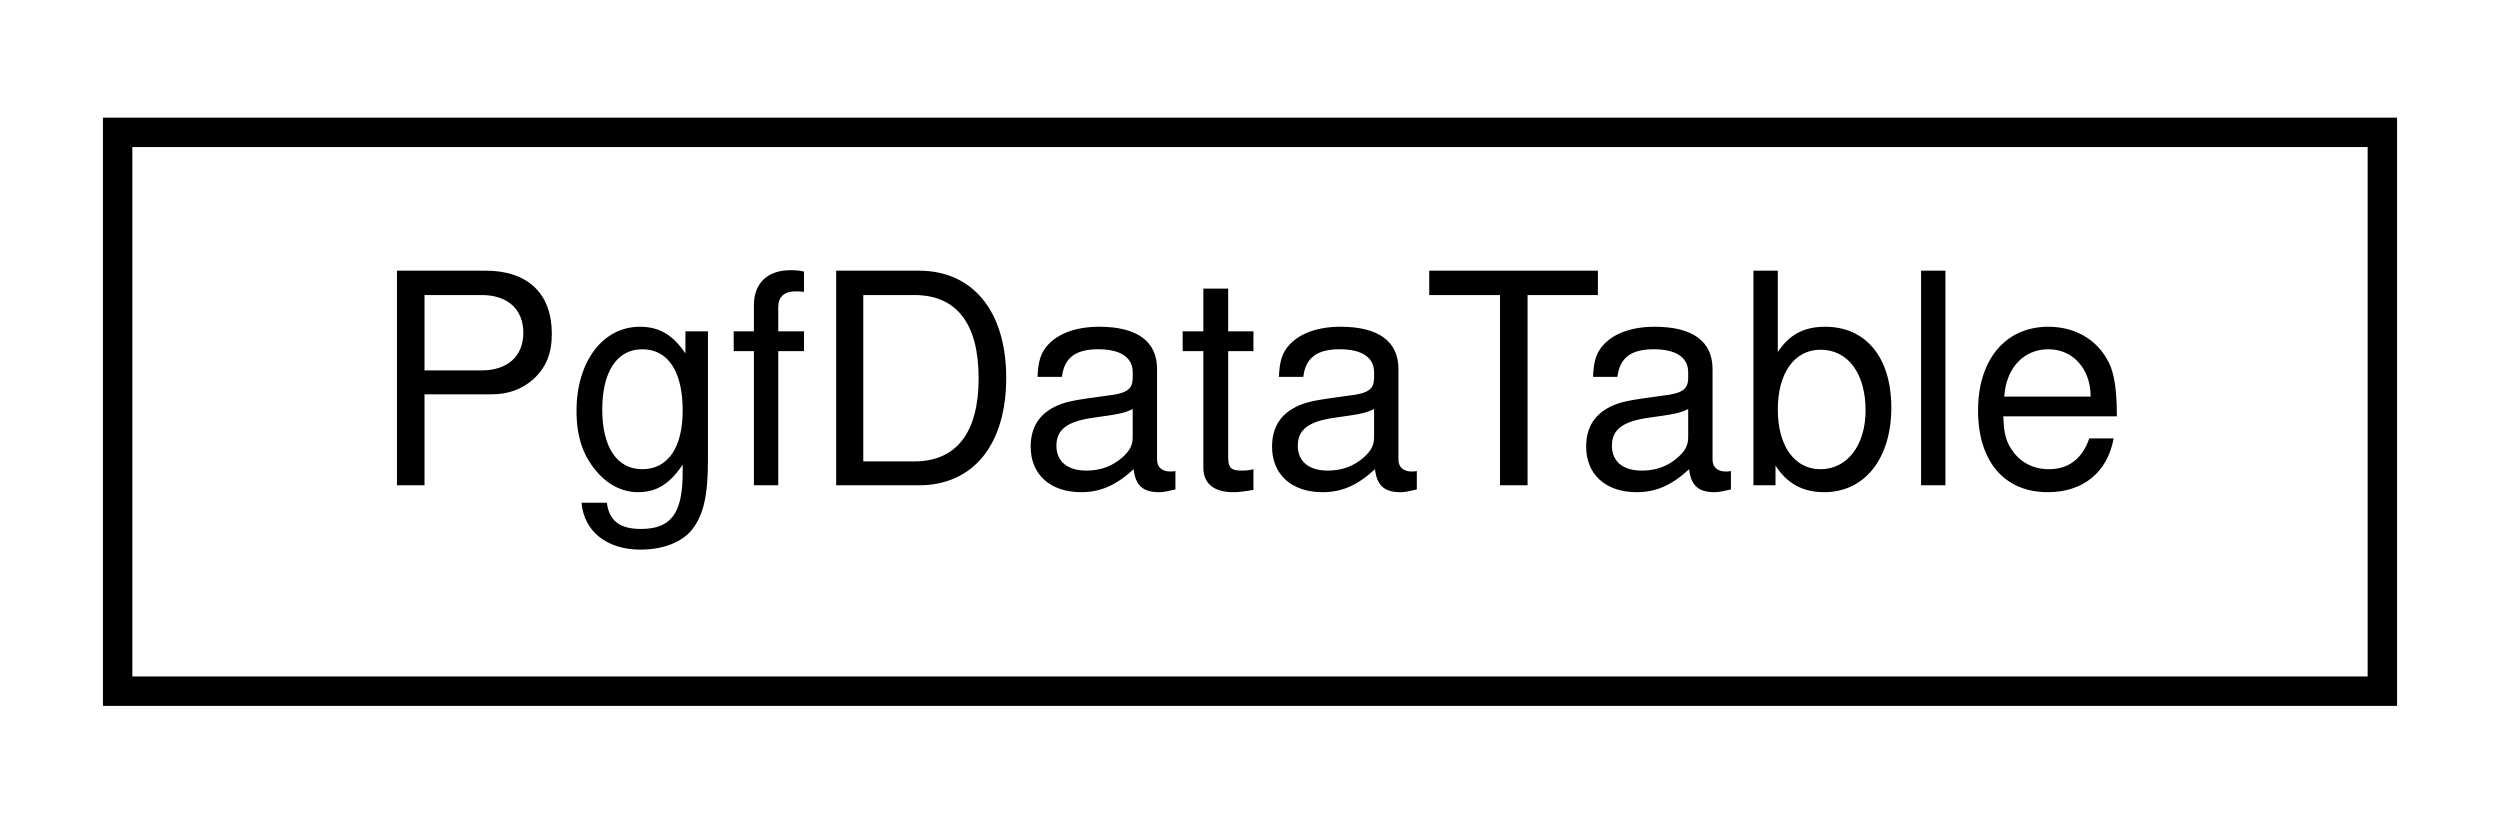
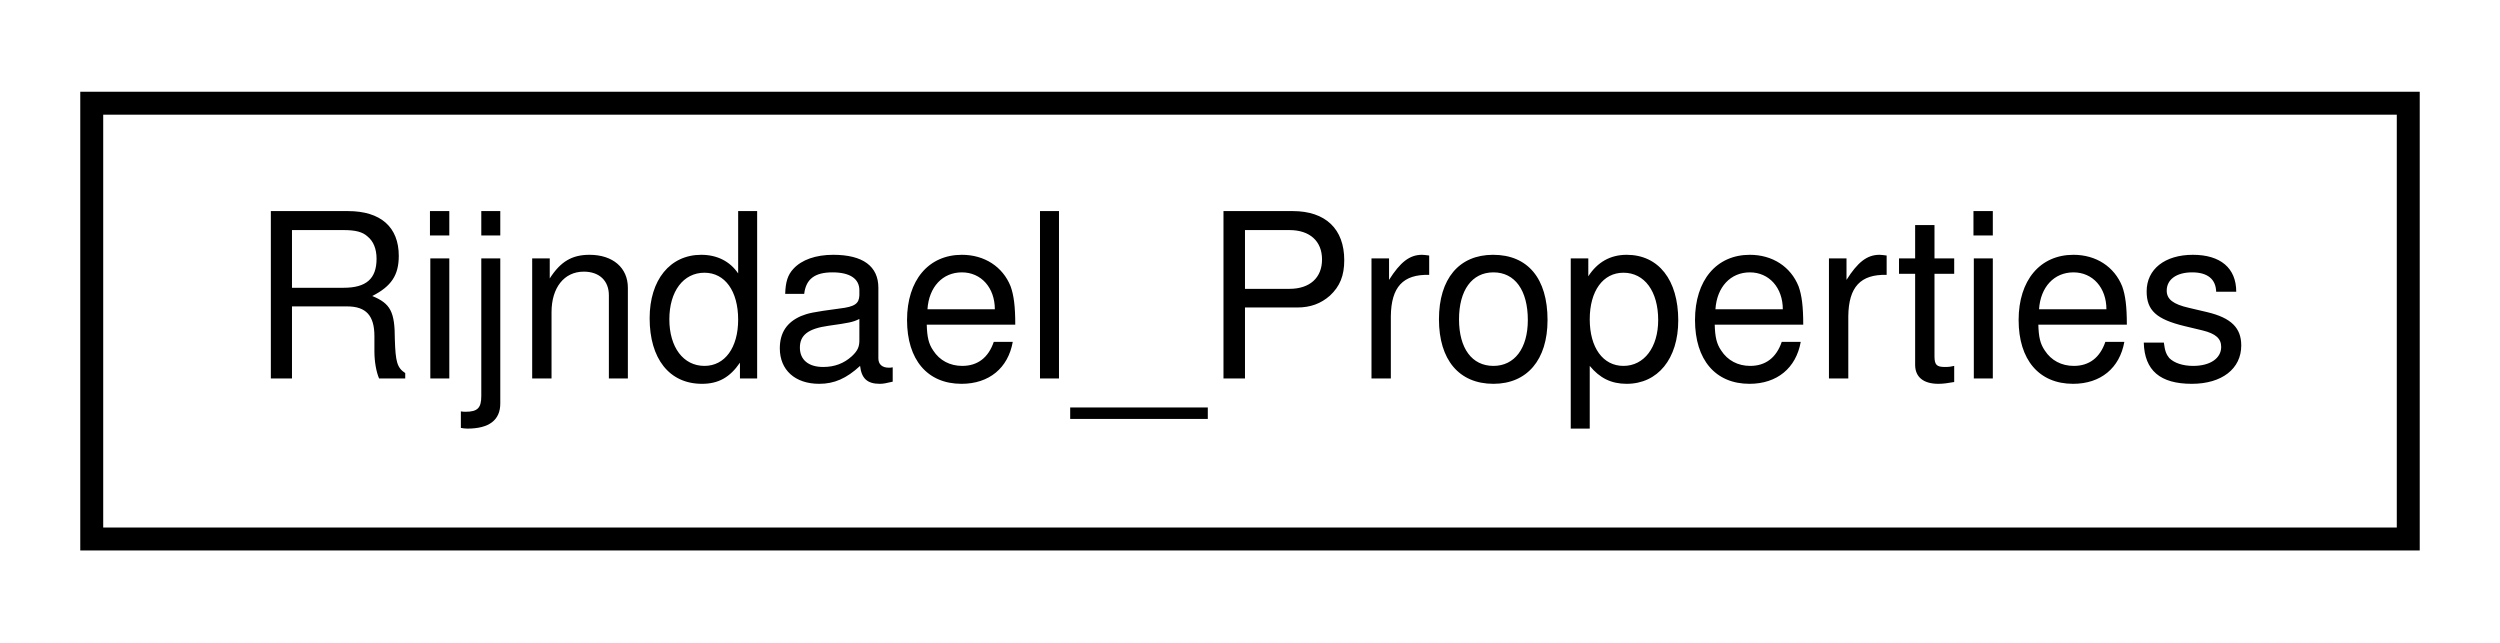
- <svg xmlns="http://www.w3.org/2000/svg" xmlns:xlink="http://www.w3.org/1999/xlink" width="85pt" height="28pt" viewBox="0.00 0.00 85.00 28.00">
+ <svg xmlns="http://www.w3.org/2000/svg" xmlns:xlink="http://www.w3.org/1999/xlink" width="109pt" height="28pt" viewBox="0.00 0.00 109.00 28.00">
  <g id="graph0" class="graph" transform="scale(1 1) rotate(0) translate(4 24)">
    <g id="node1" class="node">
      <g id="a_node1">
-         <a xlink:href="classumontreal_1_1ssj_1_1stat_1_1PgfDataTable.html" target="_top" xlink:title="Represents a data table which has a name, a number of observations (rows), a number of fields (column...">
-           <polygon fill="none" stroke="black" points="0,-0.5 0,-19.5 77,-19.5 77,-0.5 0,-0.5" />
-           <text text-anchor="middle" x="38.5" y="-7.5" font-family="Helvetica,sans-Serif" font-size="10.00">PgfDataTable</text>
+         <a xlink:href="classumontreal_1_1ssj_1_1rng_1_1Rijndael__Properties.html" target="_top" xlink:title="This class acts as a central repository for an algorithm specific properties. ">
+           <polygon fill="none" stroke="black" points="0,-0.5 0,-19.5 101,-19.5 101,-0.5 0,-0.5" />
+           <text text-anchor="middle" x="50.5" y="-7.5" font-family="Helvetica,sans-Serif" font-size="10.00">Rijndael_Properties</text>
        </a>
      </g>
    </g>
  </g>
</svg>
